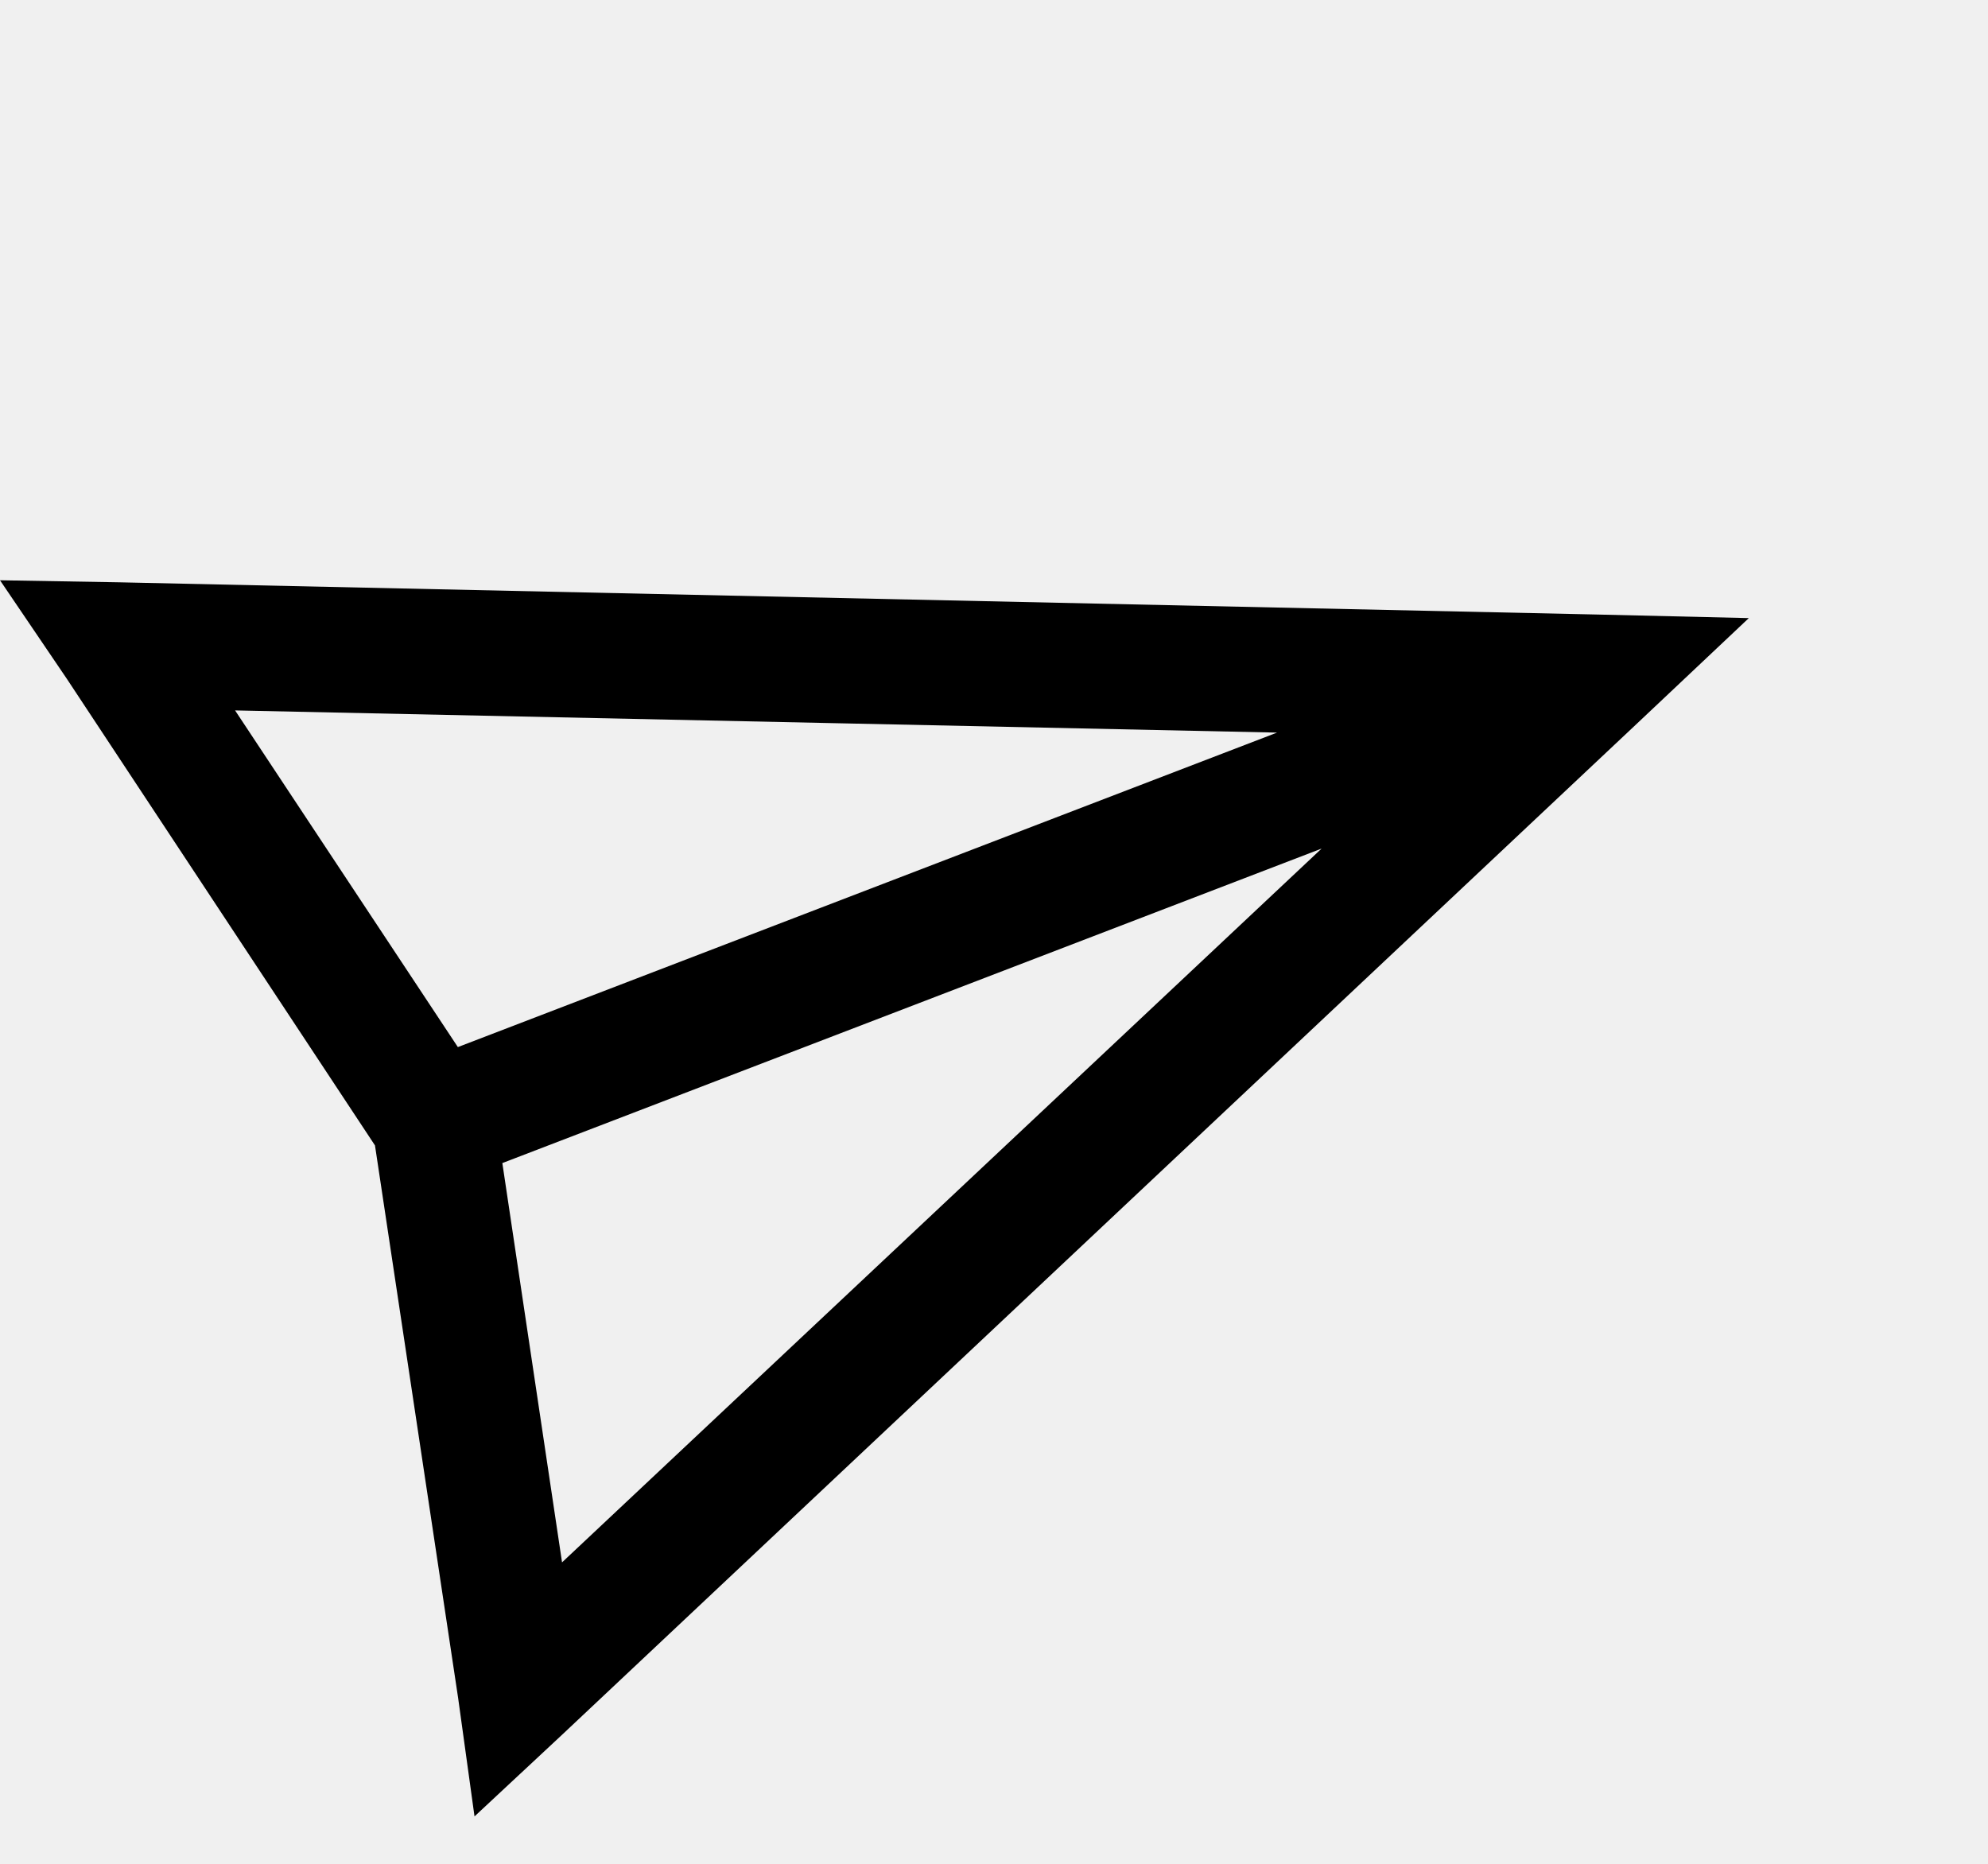
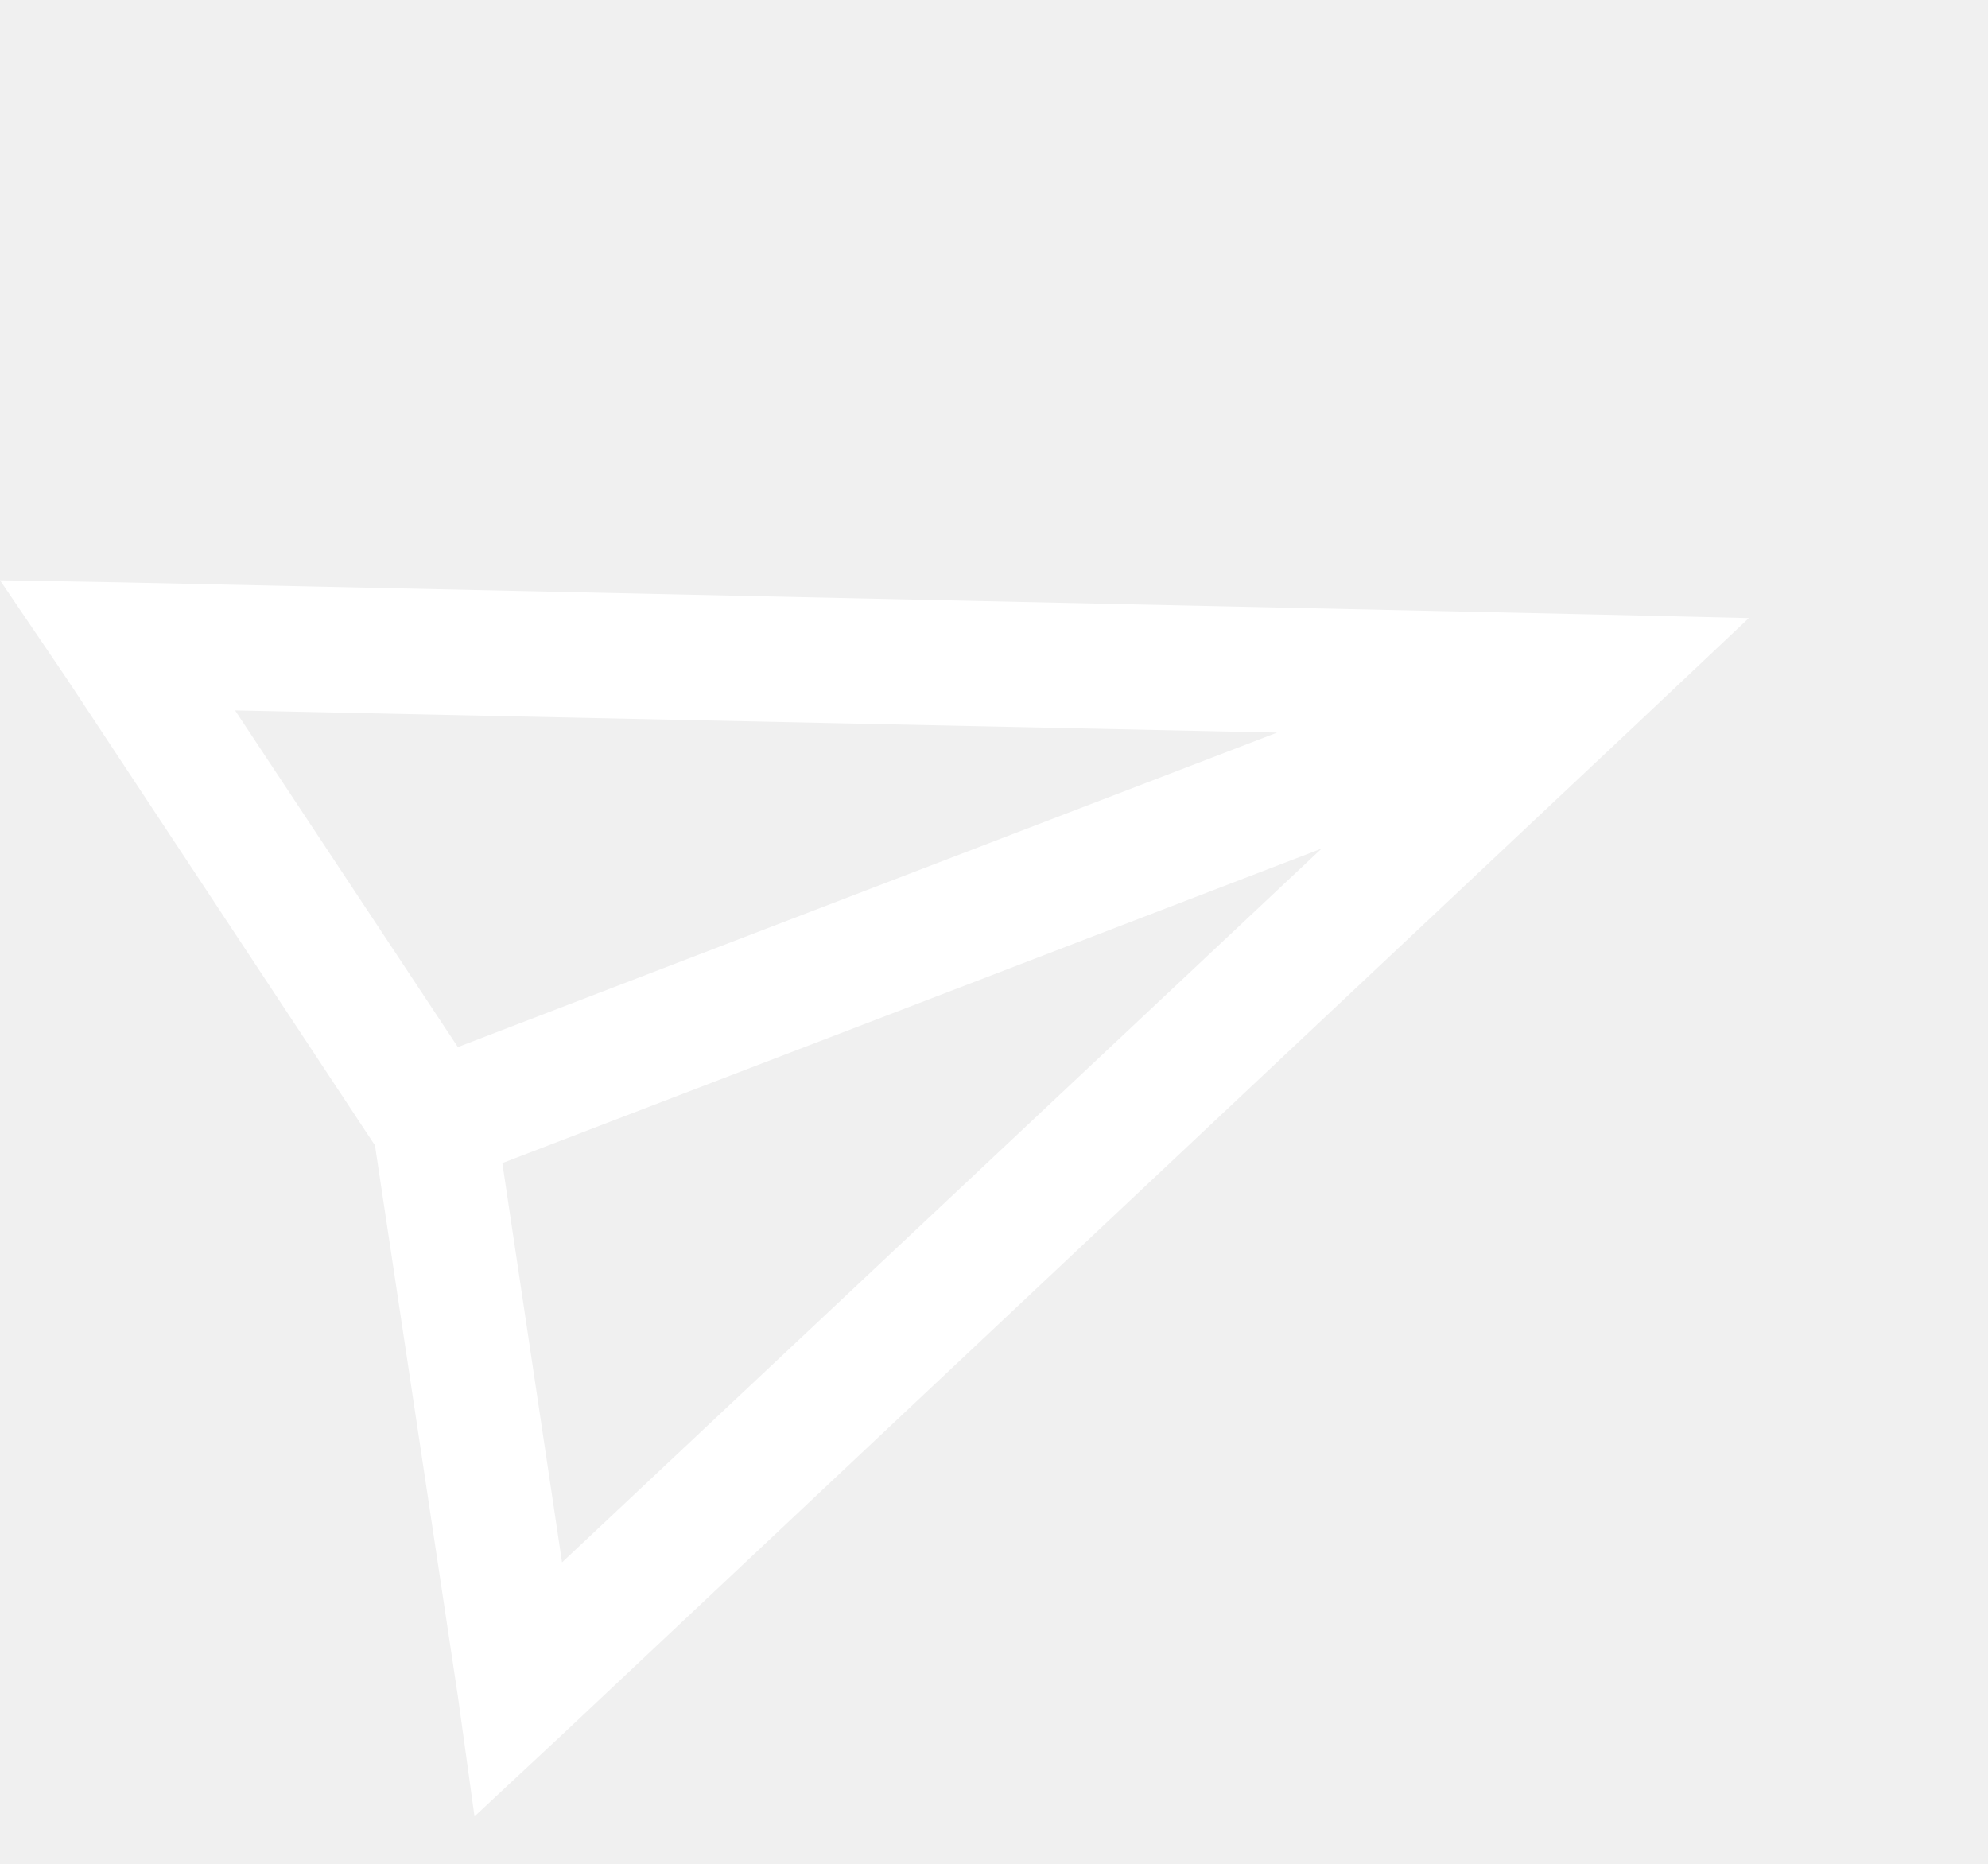
<svg xmlns="http://www.w3.org/2000/svg" width="32" height="30" viewBox="0 0 32 30" fill="none">
-   <g clip-path="url(#clip0_16_38)">
-     <path d="M0 9.34L1.081 10.934L6.036 18.437L7.374 27.329L7.638 29.237L9.043 27.927L26.356 11.641L28.15 9.949L25.685 9.891L1.921 9.373L0 9.34ZM3.784 11.435L20.556 11.792L7.37 16.854L3.784 11.435ZM8.086 18.721L21.273 13.659L9.047 25.148L8.086 18.721Z" fill="black" />
+   <g clip-path="url(#clip0_1212_183)">
+     <path d="M0 9.34L1.081 10.934L6.036 18.437L7.374 27.329L7.638 29.237L9.043 27.927L26.357 11.641L28.15 9.949L25.685 9.891L1.921 9.373L0 9.34ZM3.784 11.435L20.557 11.792L7.37 16.854L3.784 11.435ZM8.086 18.721L21.273 13.659L9.047 25.148L8.086 18.721Z" fill="white" />
  </g>
  <defs>
-     <clipPath id="clip0_16_38">
+     <clipPath id="clip0_1212_183">
      <rect width="31.969" height="29.237" fill="white" />
    </clipPath>
  </defs>
</svg>
